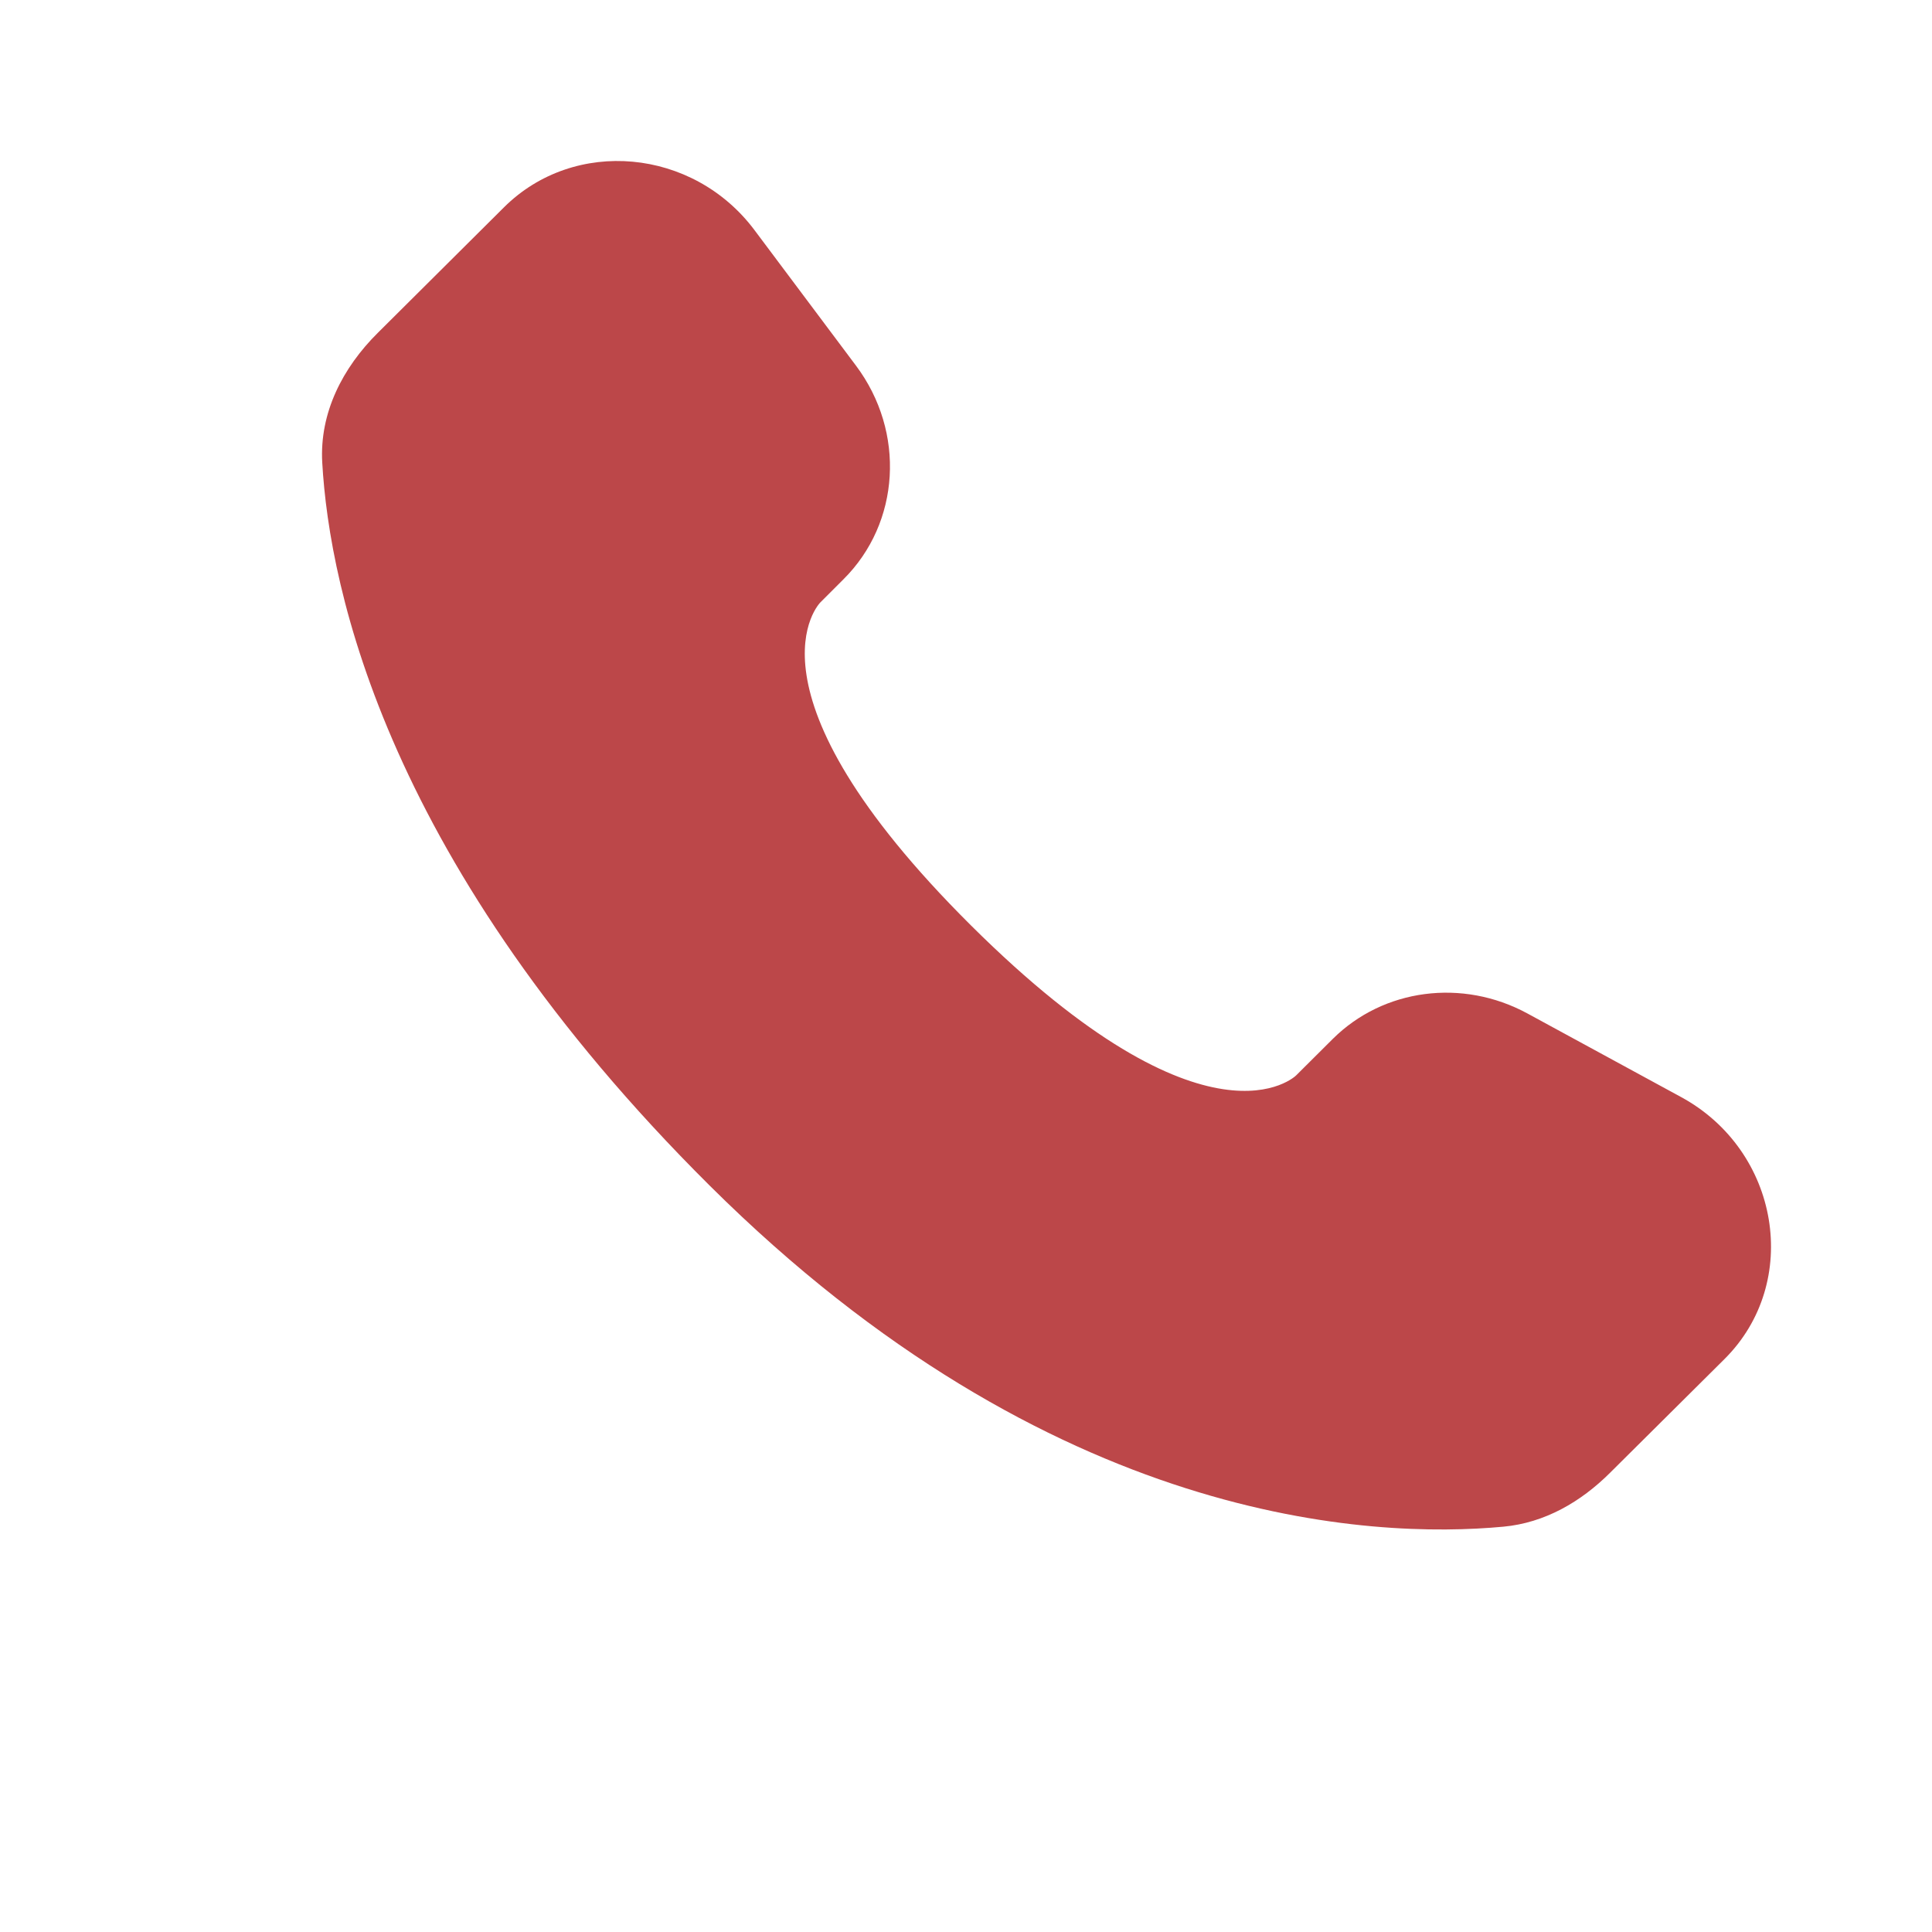
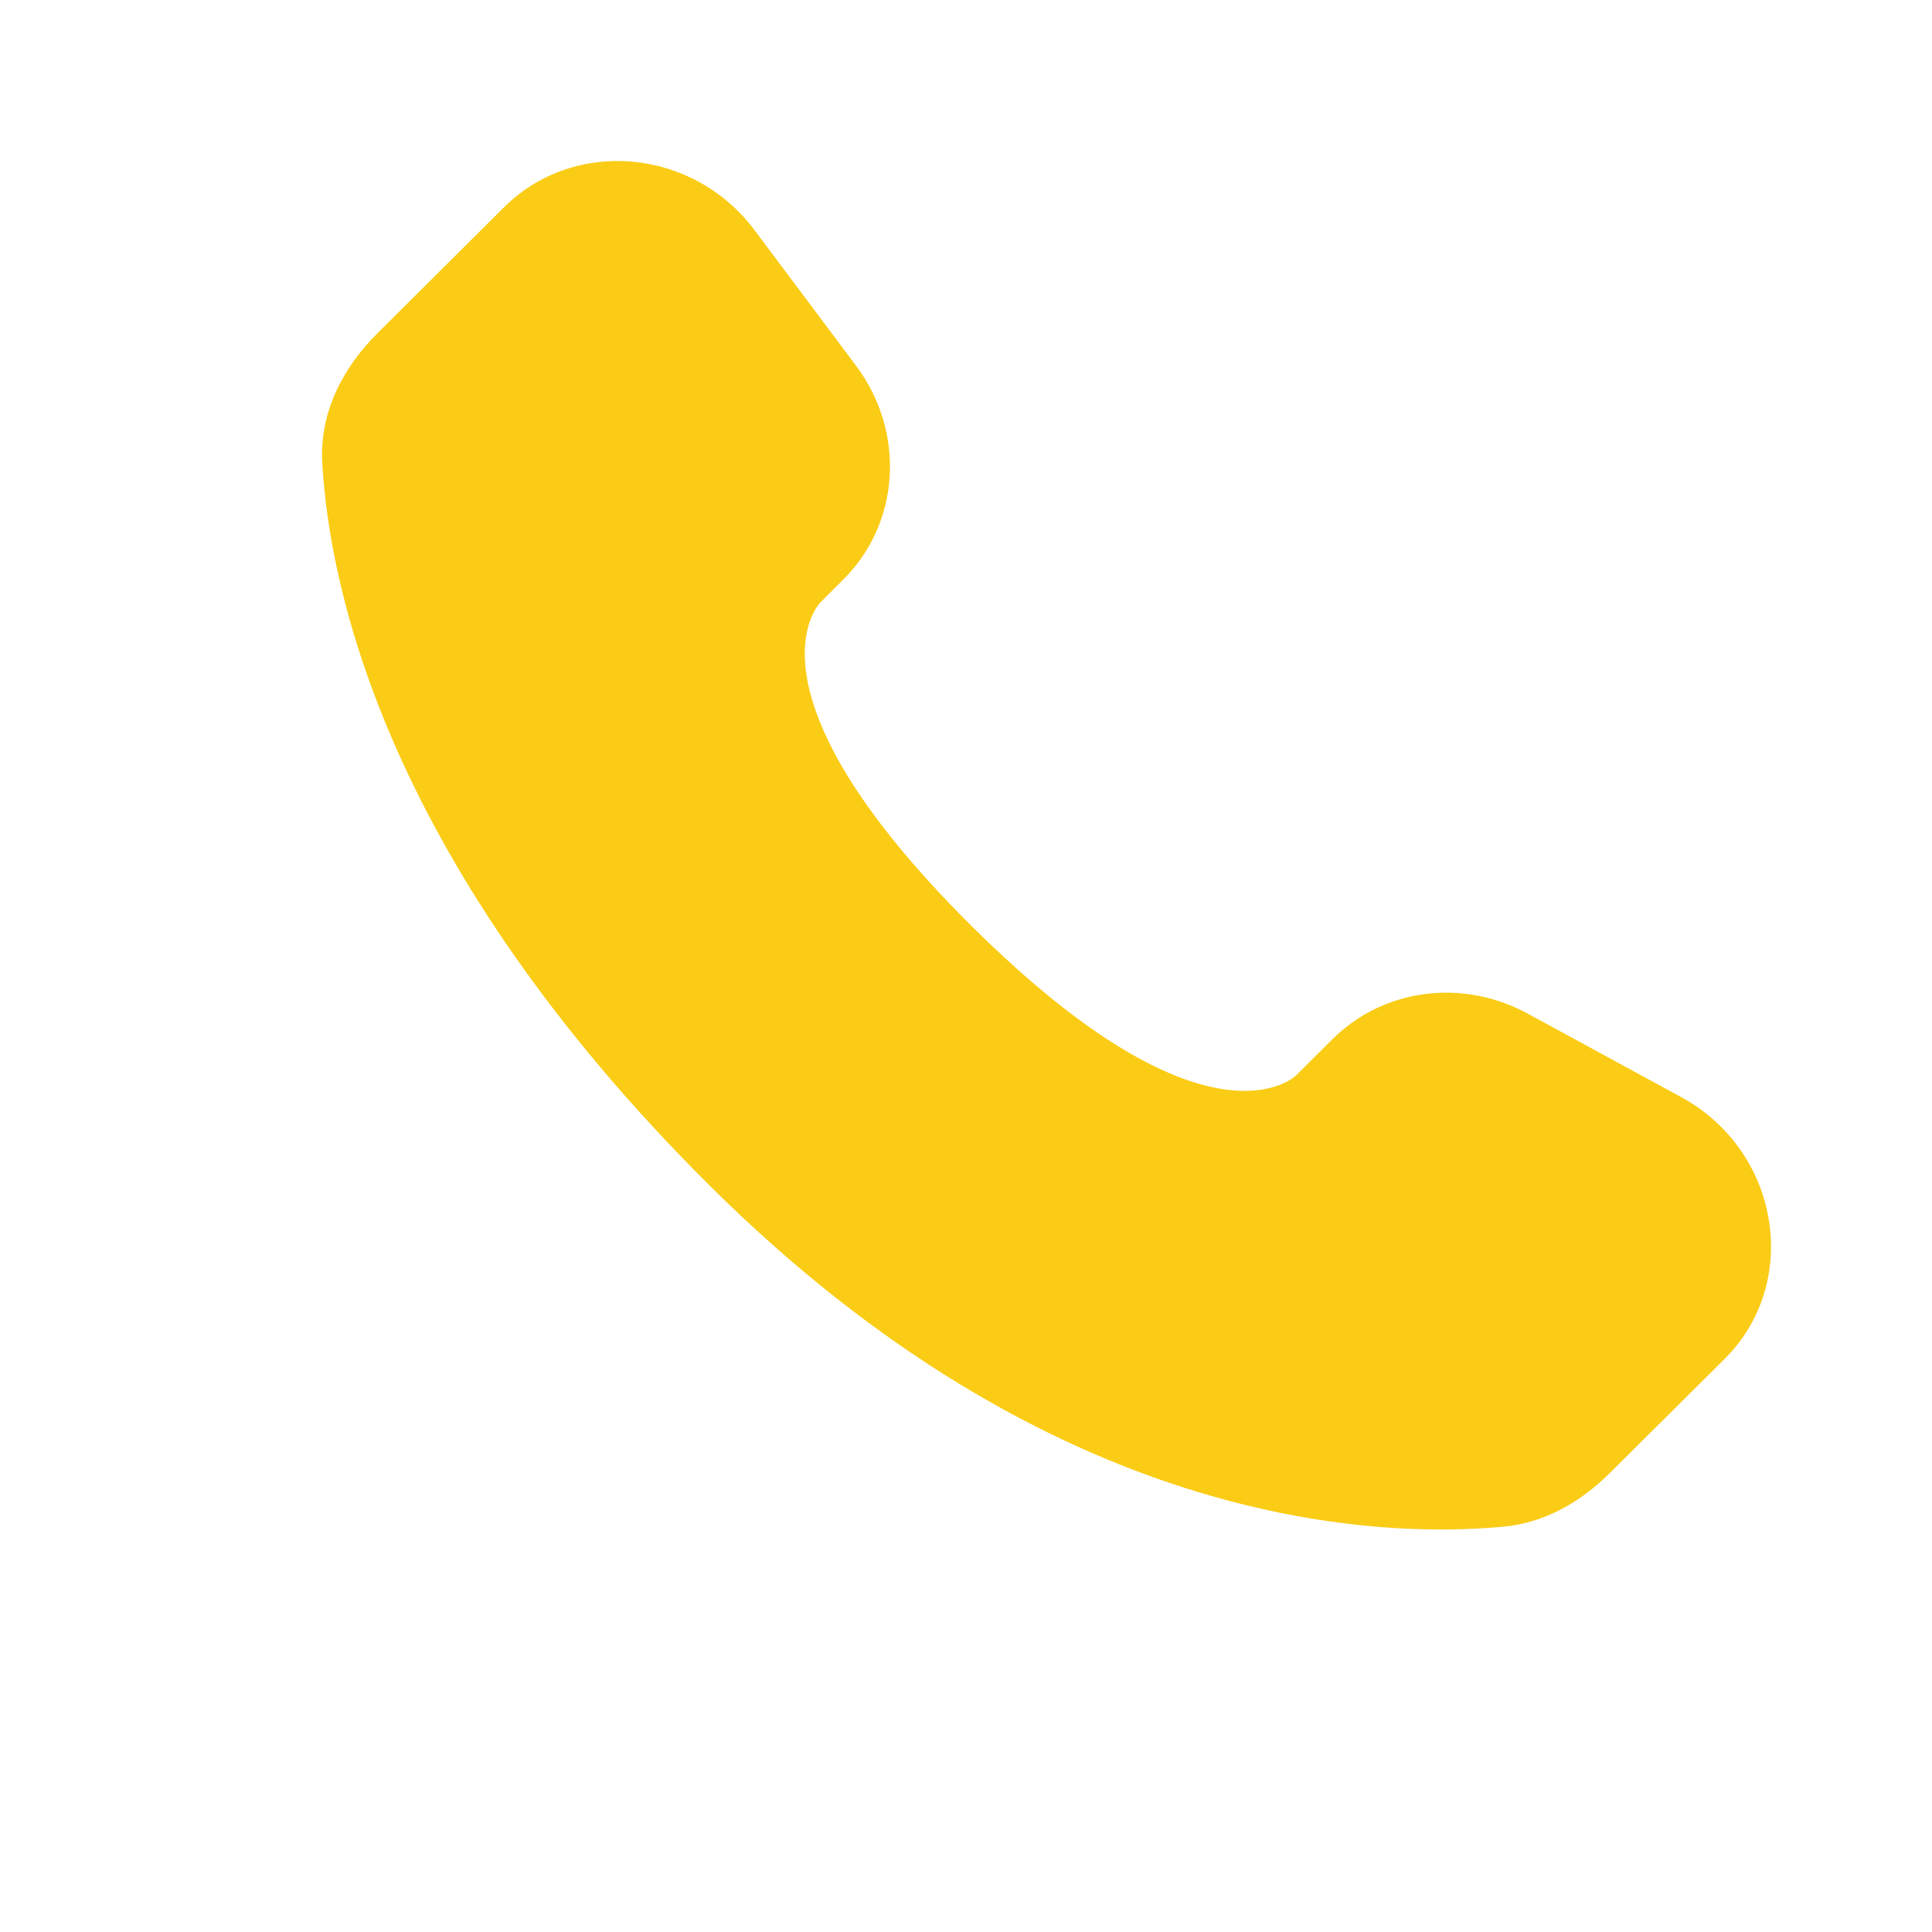
<svg xmlns="http://www.w3.org/2000/svg" width="20" height="20" viewBox="0 0 24 24" fill="none">
-   <path d="M16.556 12.906L16.101 13.359C16.101 13.359 15.018 14.435 12.063 11.497C9.108 8.559 10.191 7.483 10.191 7.483L10.477 7.197C11.184 6.495 11.251 5.367 10.634 4.543L9.373 2.859C8.61 1.84 7.136 1.705 6.261 2.575L4.692 4.136C4.258 4.567 3.968 5.126 4.003 5.746C4.093 7.332 4.811 10.745 8.815 14.727C13.062 18.949 17.047 19.117 18.676 18.965C19.192 18.917 19.64 18.655 20.001 18.295L21.422 16.883C22.381 15.93 22.11 14.295 20.883 13.628L18.973 12.589C18.167 12.152 17.186 12.28 16.556 12.906Z" fill="#bc4749" />
+   <path d="M16.556 12.906L16.101 13.359C16.101 13.359 15.018 14.435 12.063 11.497C9.108 8.559 10.191 7.483 10.191 7.483L10.477 7.197C11.184 6.495 11.251 5.367 10.634 4.543L9.373 2.859C8.61 1.84 7.136 1.705 6.261 2.575L4.692 4.136C4.258 4.567 3.968 5.126 4.003 5.746C4.093 7.332 4.811 10.745 8.815 14.727C13.062 18.949 17.047 19.117 18.676 18.965C19.192 18.917 19.64 18.655 20.001 18.295L21.422 16.883C22.381 15.93 22.11 14.295 20.883 13.628L18.973 12.589C18.167 12.152 17.186 12.28 16.556 12.906Z" fill="#FACC15" />
</svg>
